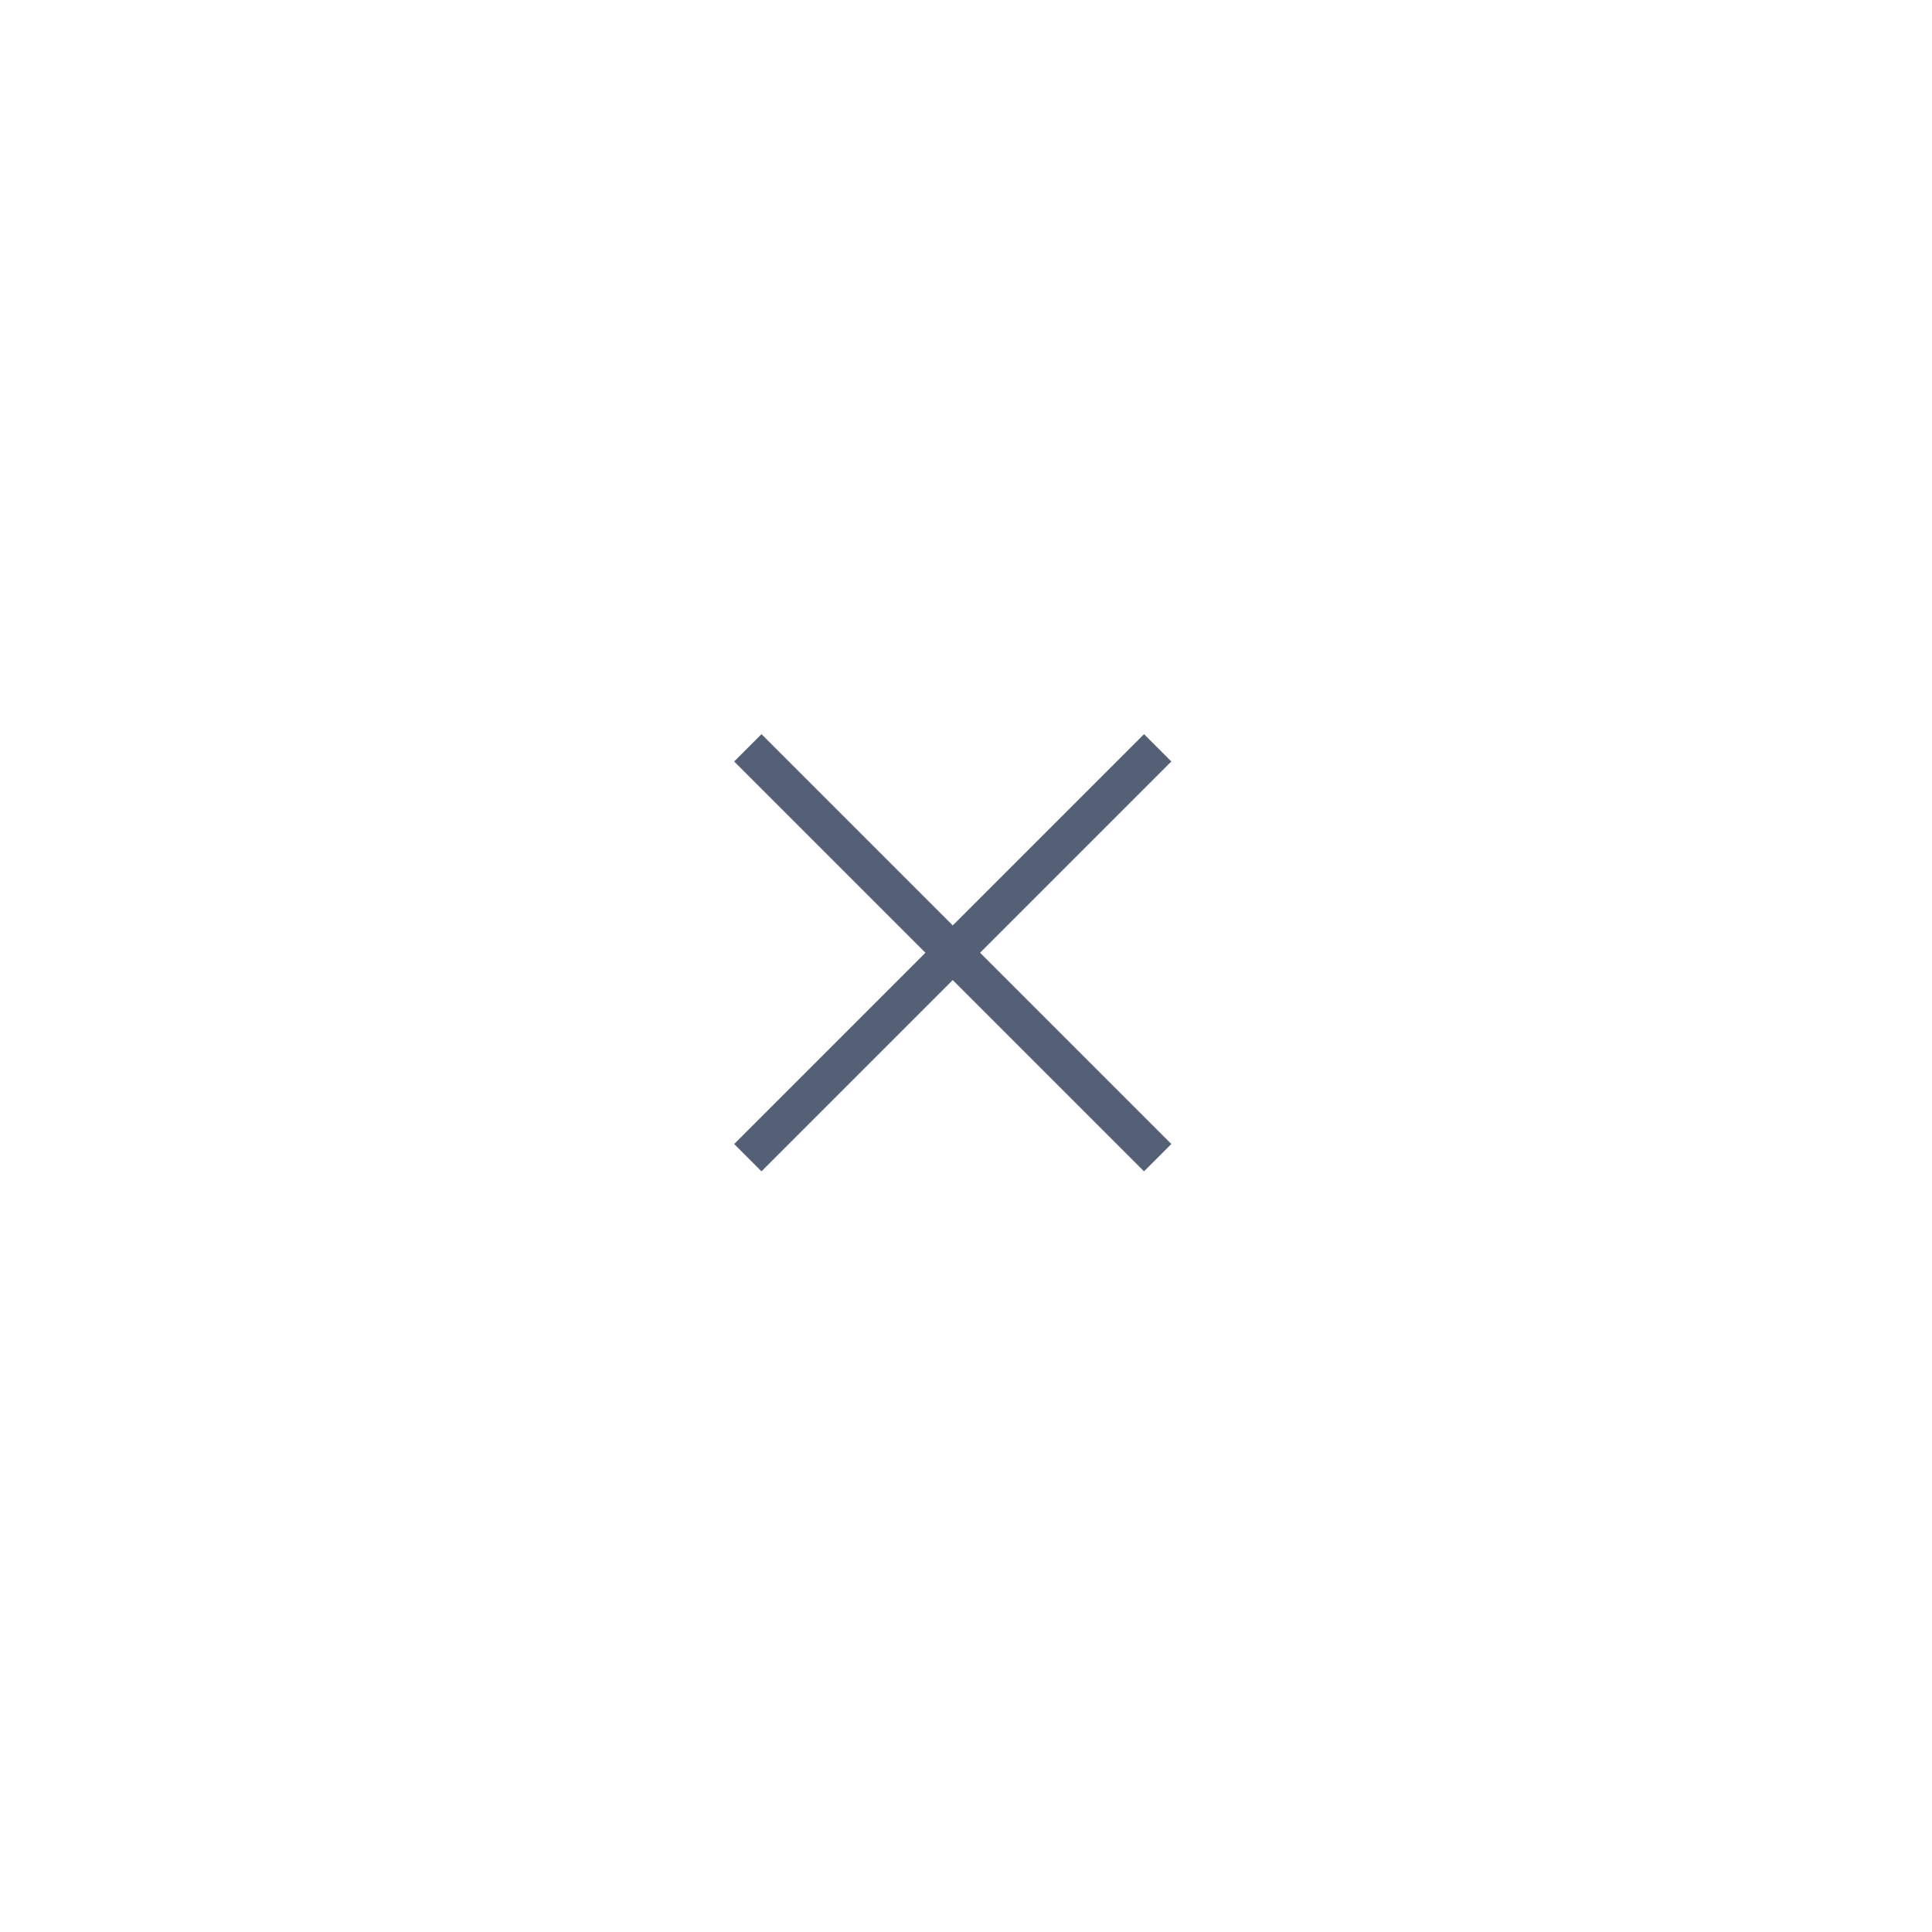
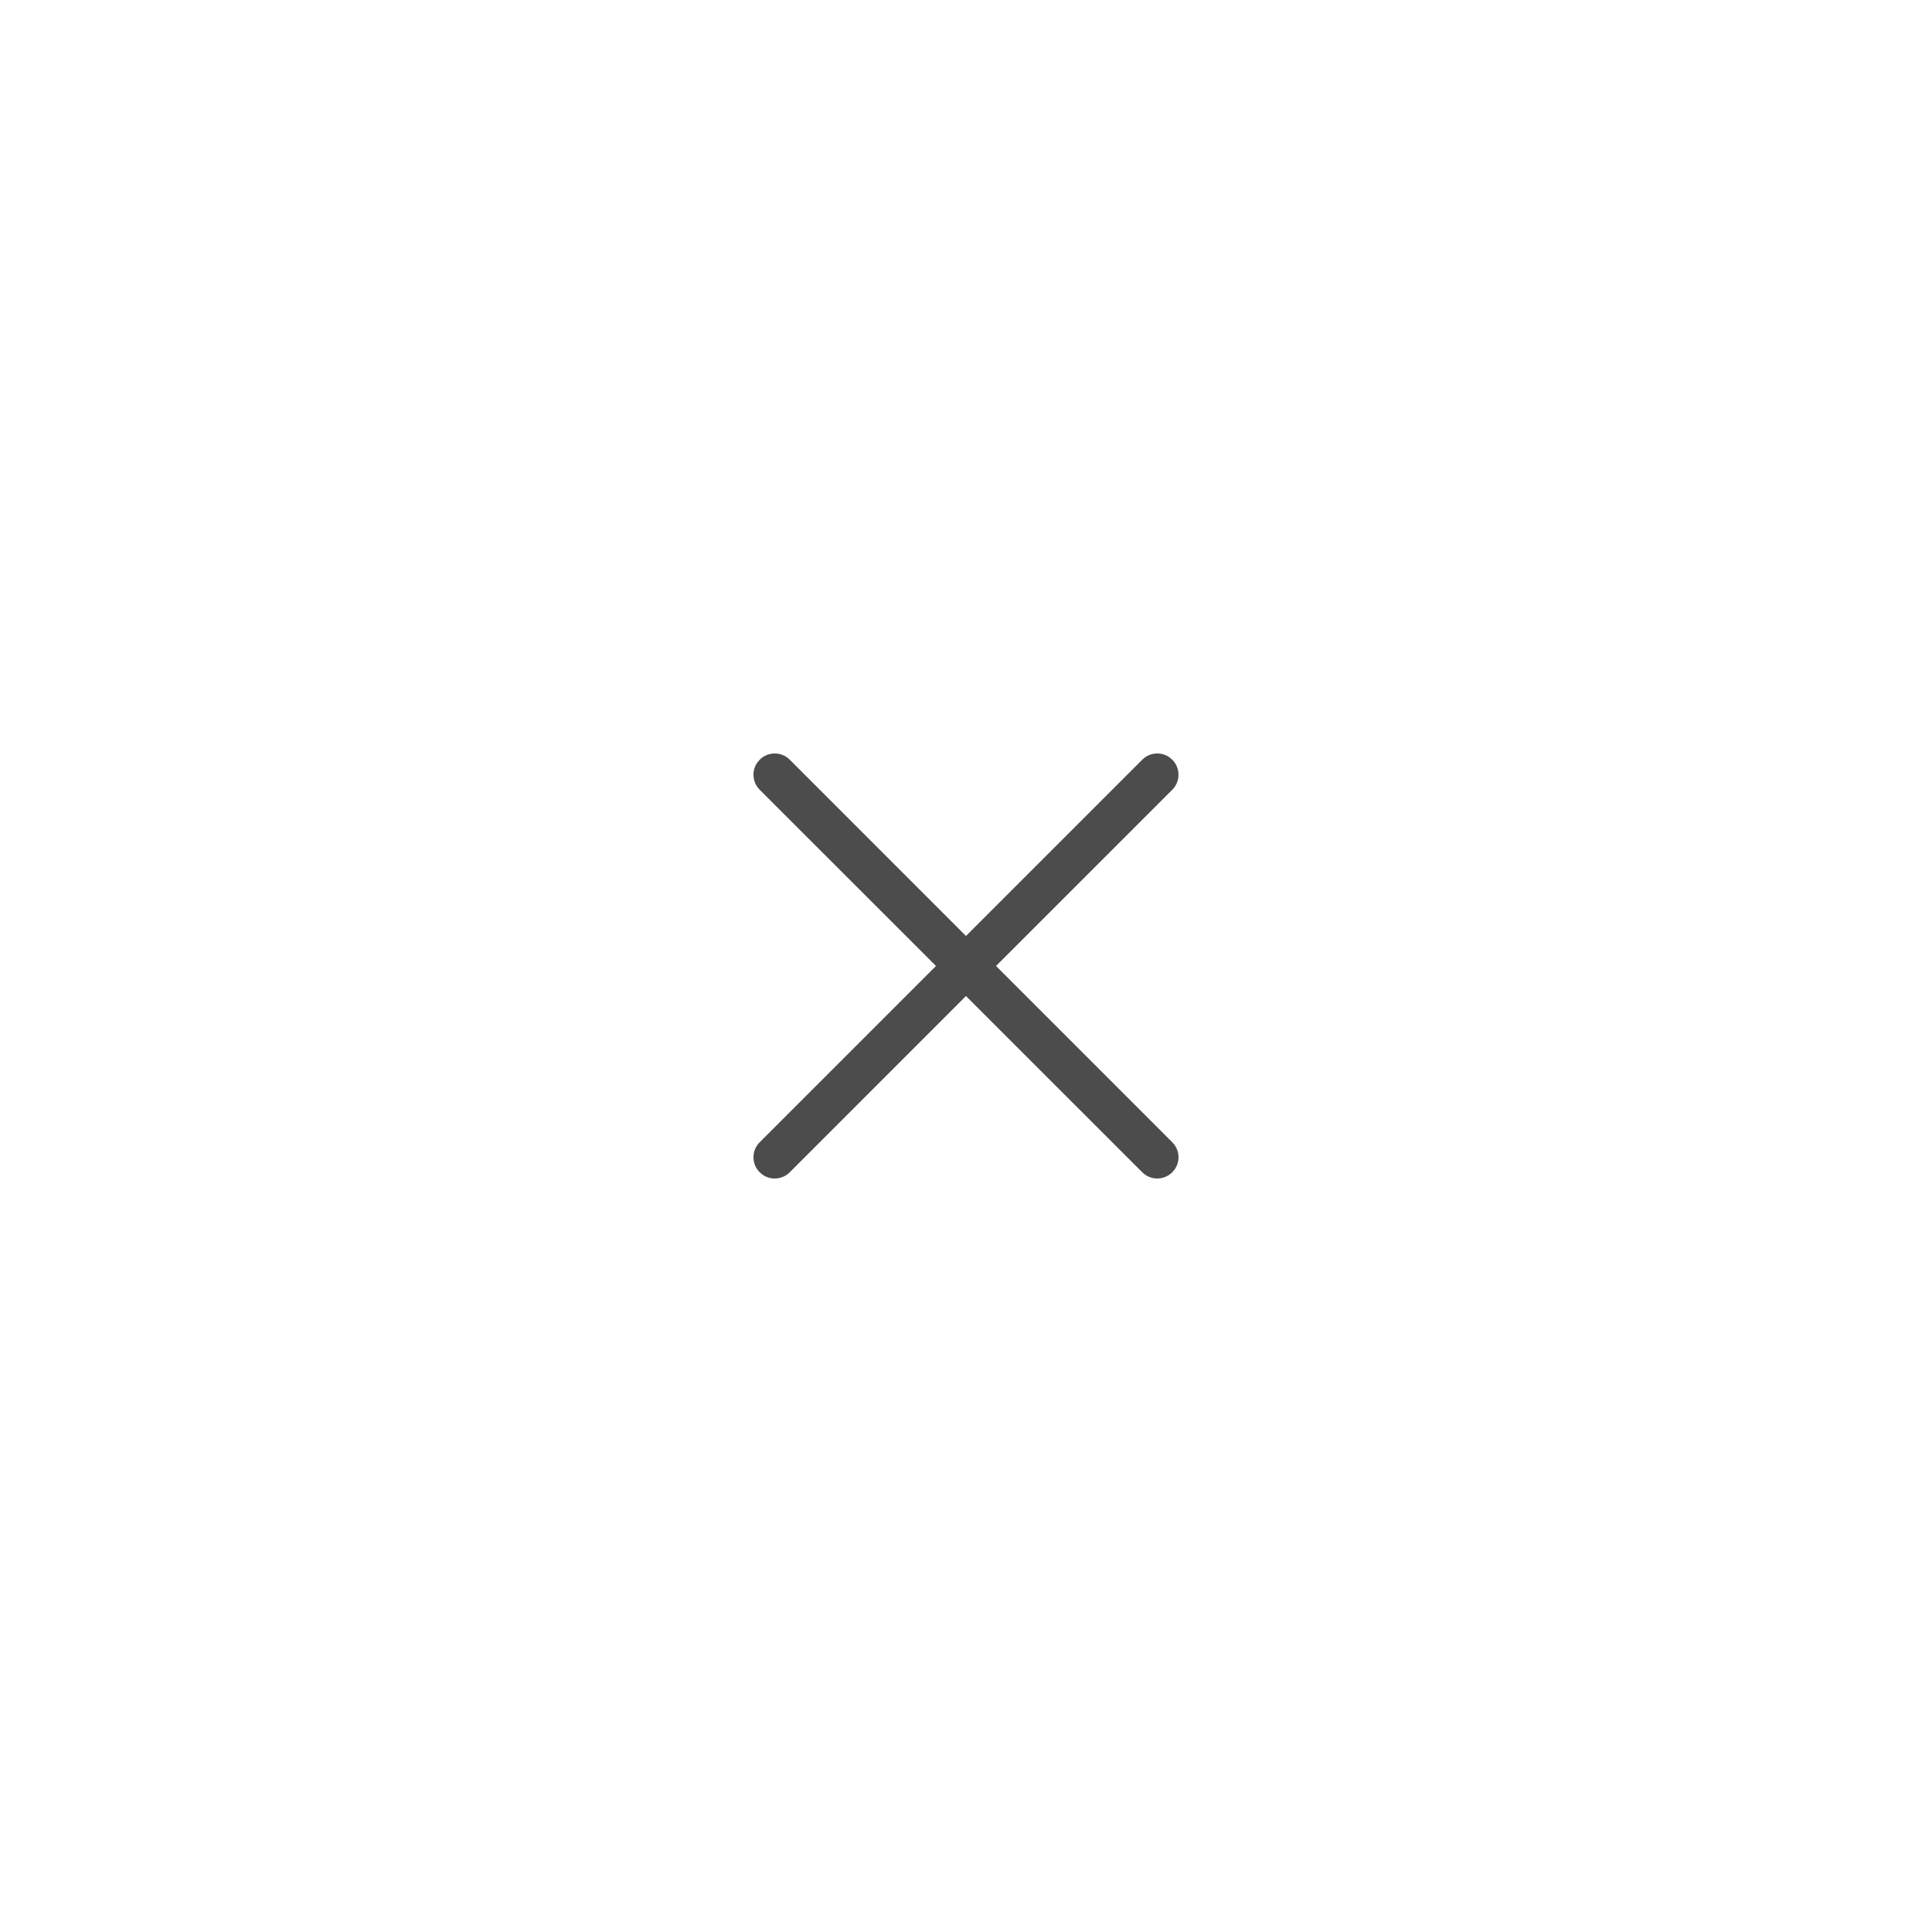
<svg xmlns="http://www.w3.org/2000/svg" width="50px" height="50px" viewBox="0 0 50 50" version="1.1">
-   <g id="页面-1" stroke="none" stroke-width="1" fill="none" fill-rule="evenodd">
-     <g id="第三方标题栏40-24" transform="translate(-1355, -478)">
-       <g id="dark-50" transform="translate(1231, 31)">
-         <g id="close_normal" transform="translate(124, 447)">
-           <rect id="矩形" fill-opacity="0.1" fill="#000000" opacity="0" x="0" y="0" width="50" height="50" />
-           <polygon id="Combined-Shape" fill="#536076" points="20.061 29.96 19.707 30.314 19 29.607 19.354 29.253 23.95 24.657 19.354 20.061 19 19.707 19.707 19 20.061 19.354 24.657 23.95 29.253 19.354 29.607 19 30.314 19.707 29.96 20.061 25.364 24.657 29.96 29.253 30.314 29.607 29.607 30.314 29.253 29.96 24.657 25.364" />
-         </g>
+   <g id="分屏/水印/三方标题栏" stroke="none" stroke-width="1" fill="none" fill-rule="evenodd">
+     <g id="dark-50" transform="translate(-126, -446)" fill="#000000">
+       <g id="close_normal" transform="translate(126, 446)">
+         <rect id="矩形" fill-opacity="0.1" opacity="0" x="0" y="0" width="50" height="50" />
+         <path d="M19.661,19.661 C19.876,19.446 20.224,19.446 20.439,19.661 L24.999,24.223 L29.561,19.661 C29.752,19.47 30.048,19.449 30.262,19.597 L30.338,19.661 C30.553,19.876 30.553,20.224 30.338,20.439 L25.777,24.999 L30.338,29.561 C30.529,29.752 30.551,30.048 30.402,30.262 L30.338,30.338 C30.124,30.553 29.775,30.553 29.561,30.338 L24.999,25.777 L20.439,30.338 C20.248,30.529 19.952,30.551 19.737,30.402 L19.661,30.338 C19.446,30.124 19.446,29.775 19.661,29.561 L24.223,24.999 L19.661,20.439 C19.47,20.248 19.449,19.952 19.597,19.737 L19.661,19.661 Z" id="形状结合" fill-opacity="0.7" fill-rule="nonzero" />
      </g>
    </g>
  </g>
</svg>
